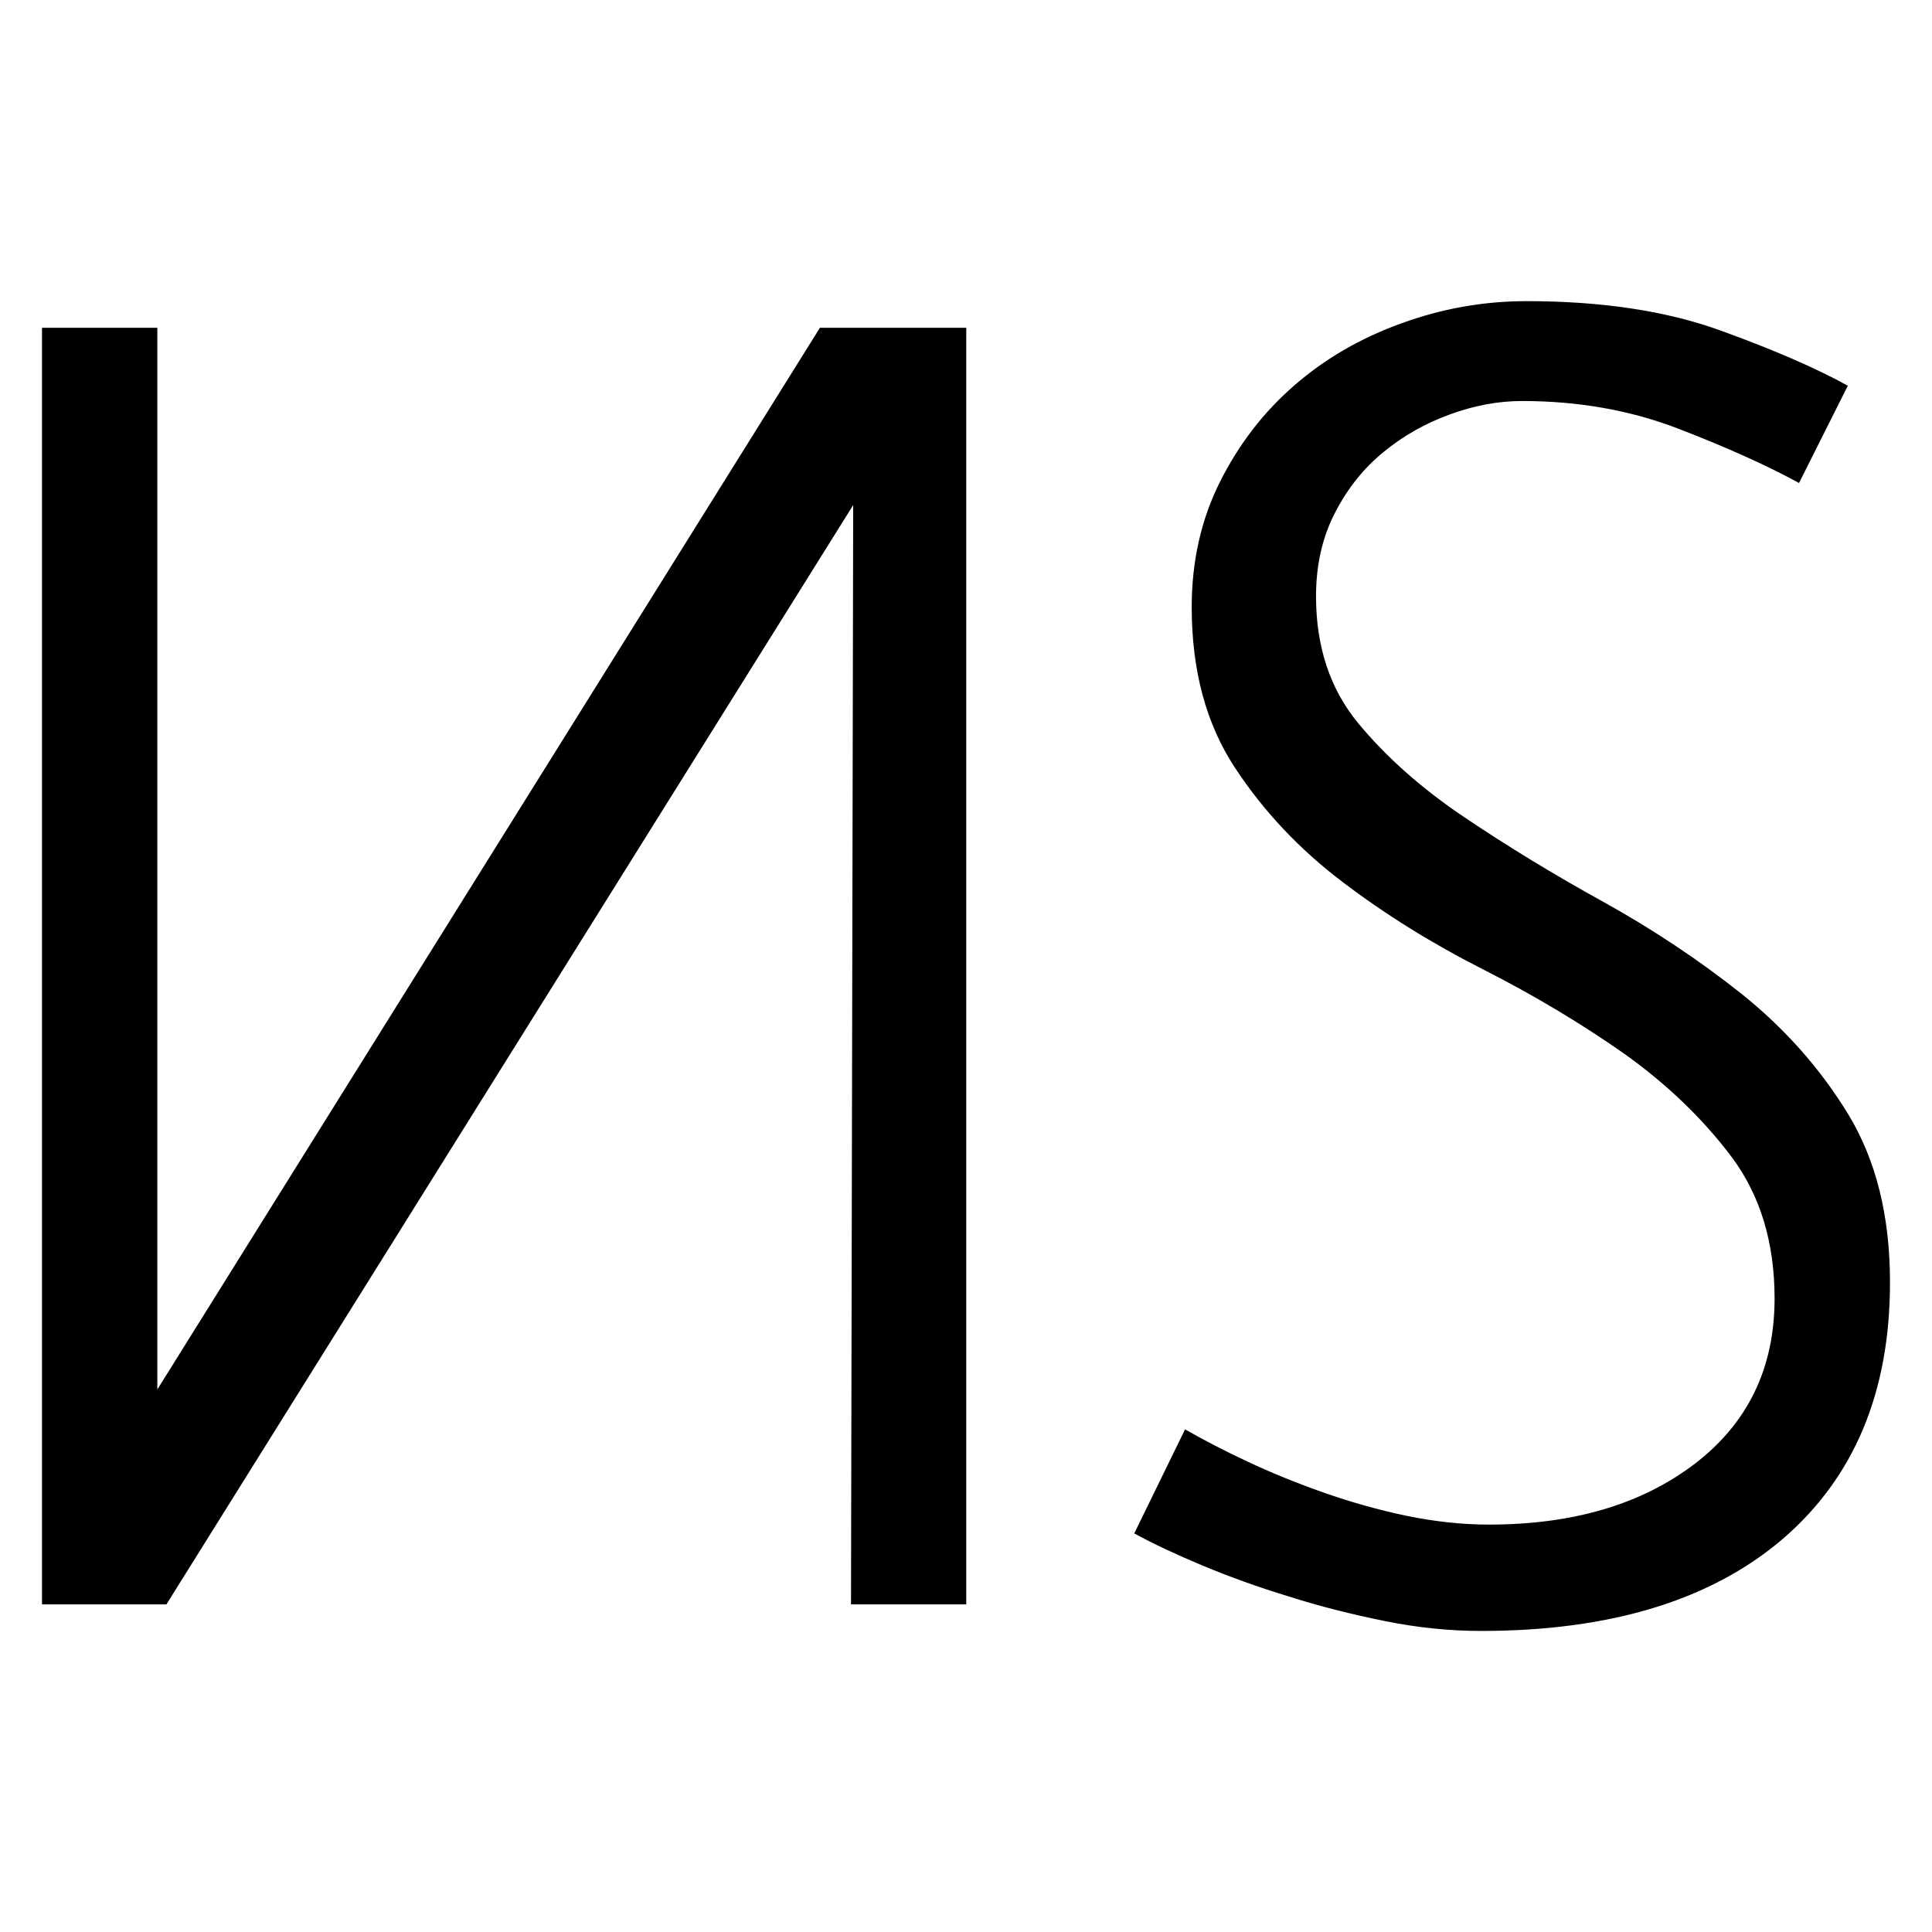
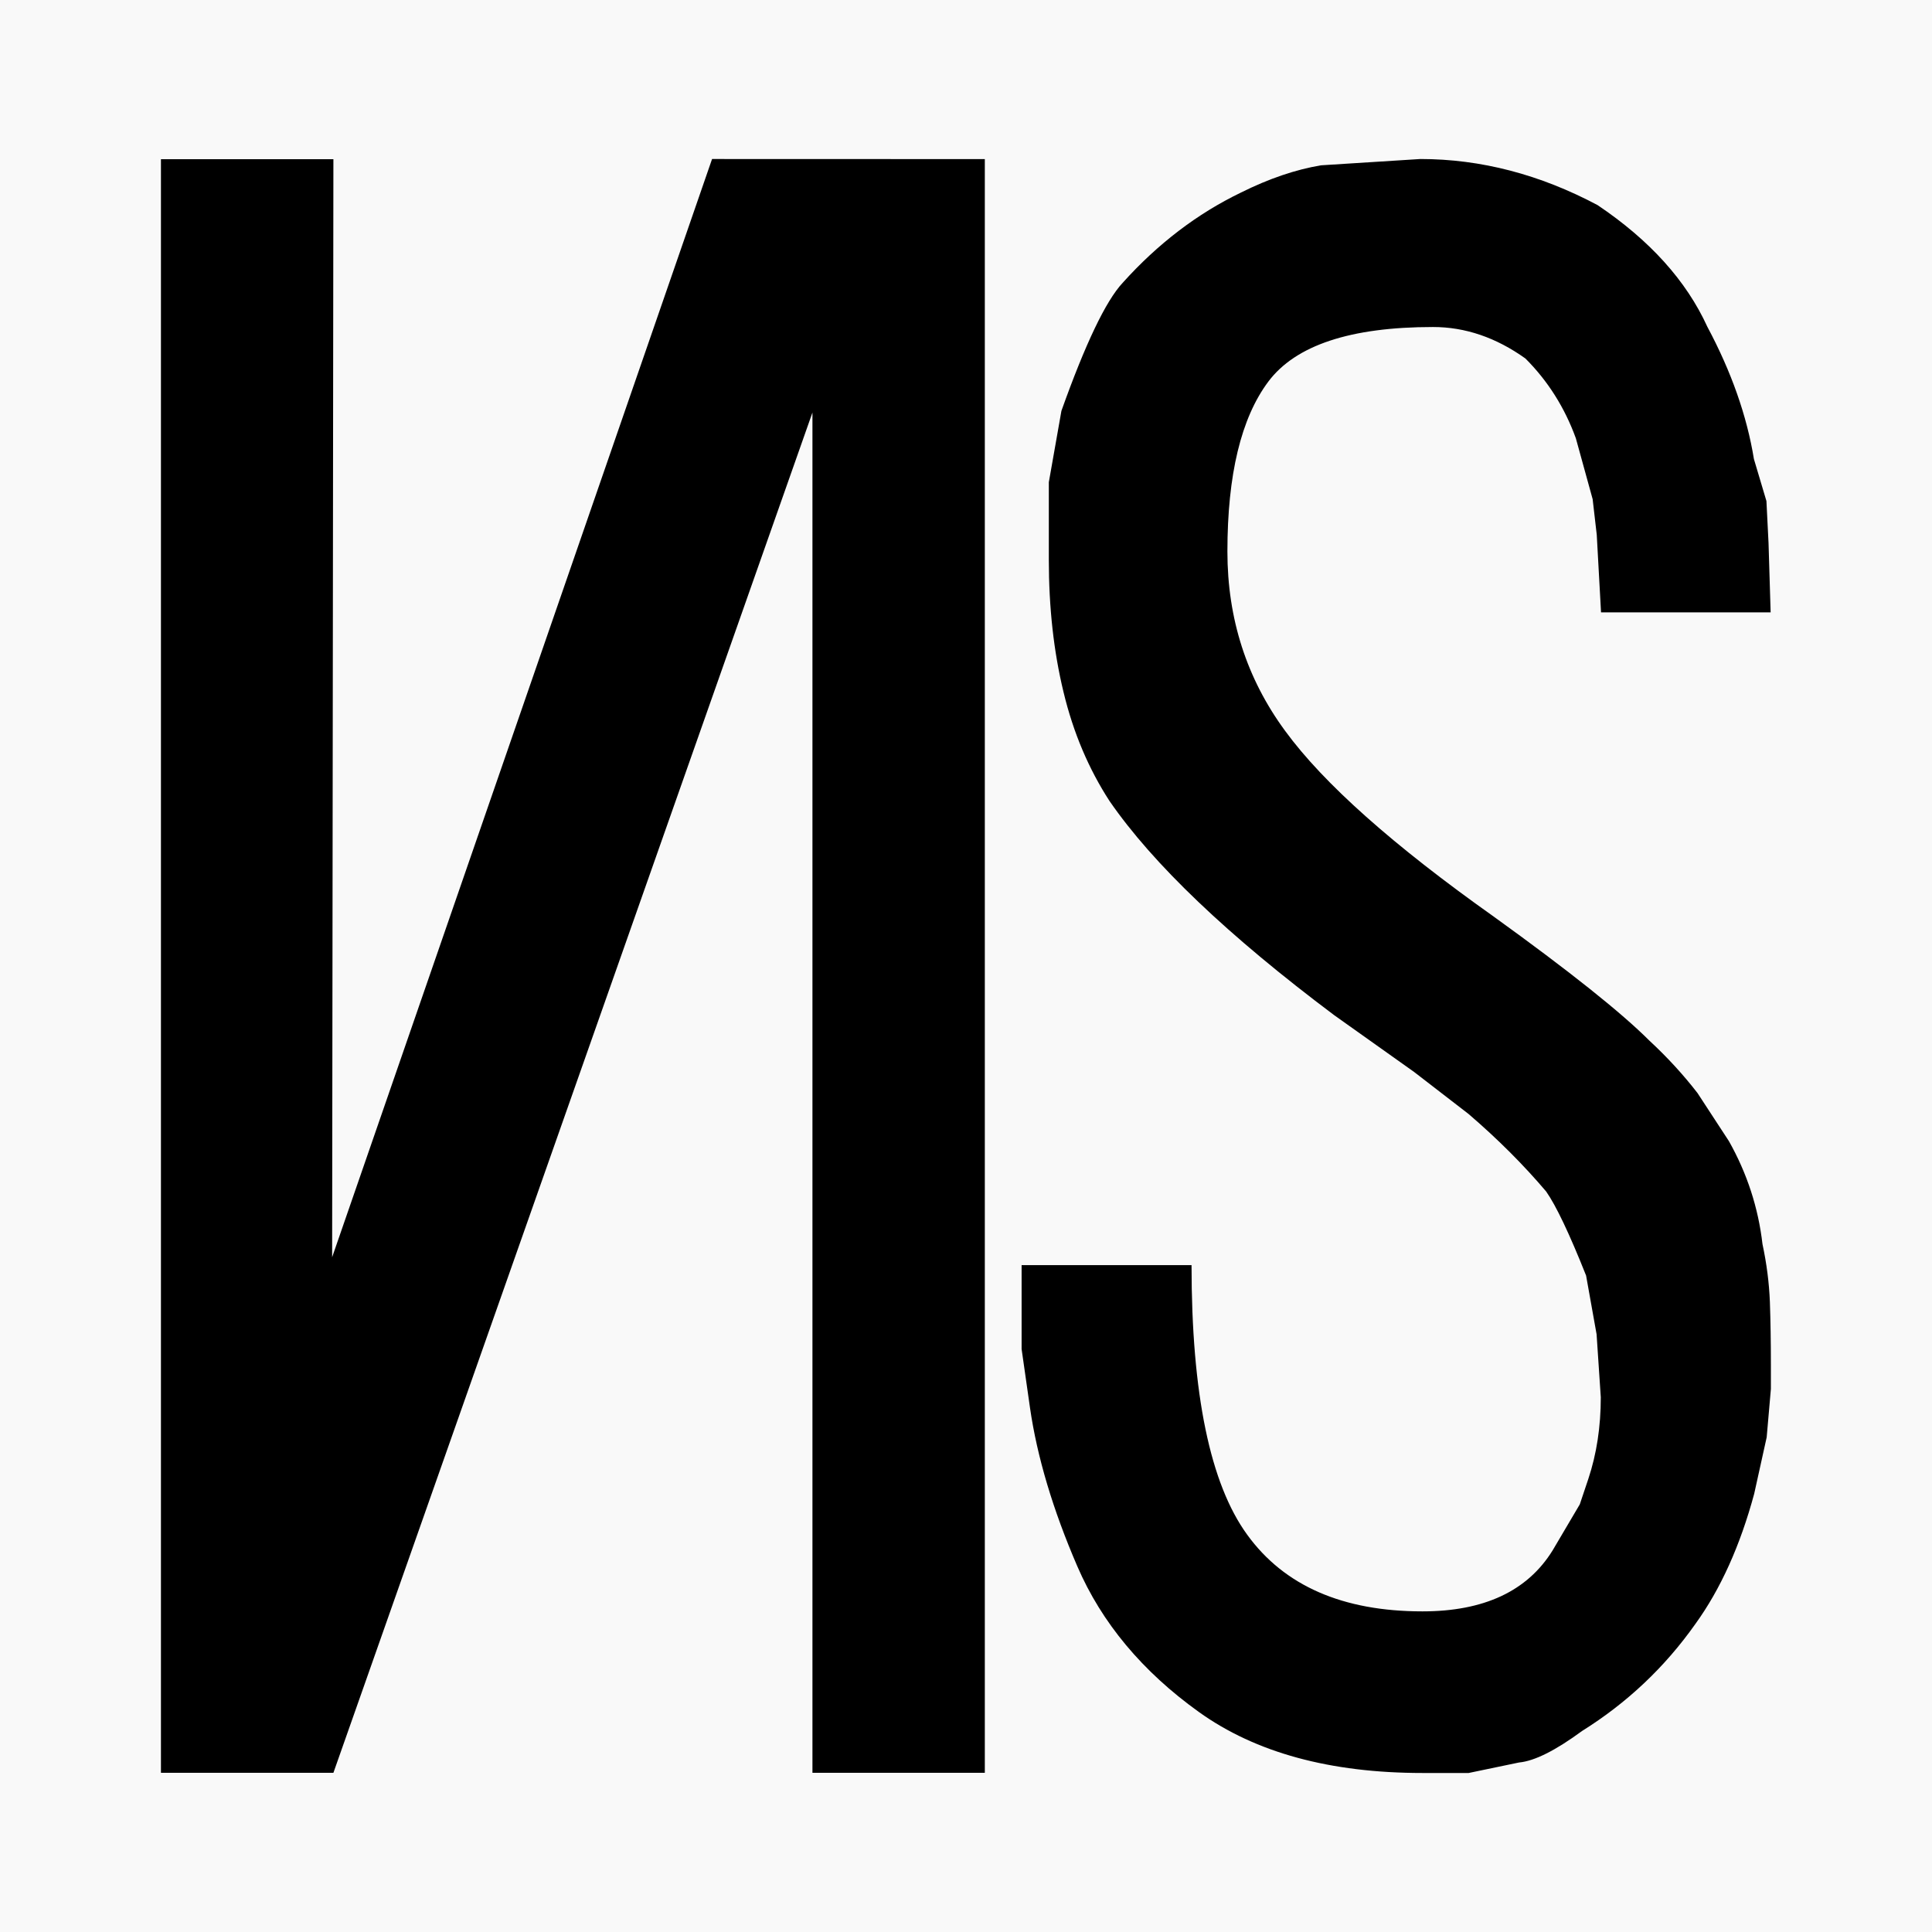
- <svg xmlns="http://www.w3.org/2000/svg" version="1.1" id="Layer_1" x="0px" y="0px" width="23px" height="23px" viewBox="38.5 38.5 23 23" enable-background="new 38.5 38.5 23 23" xml:space="preserve">
-   <g>
-     <path d="M61,53.766c0,1.305-0.425,2.321-1.275,3.053c-0.852,0.729-2.049,1.097-3.593,1.097c-0.367,0-0.747-0.037-1.142-0.117   s-0.777-0.175-1.145-0.293c-0.368-0.111-0.71-0.236-1.026-0.367c-0.314-0.132-0.588-0.259-0.816-0.384l0.605-1.239   c0.213,0.122,0.458,0.251,0.74,0.382c0.28,0.133,0.585,0.256,0.91,0.371c0.325,0.114,0.655,0.207,0.989,0.277   c0.334,0.068,0.66,0.104,0.977,0.104c1.001,0,1.818-0.24,2.453-0.725c0.631-0.483,0.949-1.139,0.949-1.966   c0-0.667-0.171-1.231-0.513-1.688c-0.345-0.458-0.772-0.867-1.28-1.229c-0.511-0.358-1.068-0.692-1.676-1.001   c-0.608-0.308-1.166-0.655-1.675-1.042c-0.511-0.387-0.938-0.839-1.28-1.359c-0.342-0.519-0.515-1.156-0.515-1.913   c0-0.545,0.112-1.043,0.337-1.492c0.225-0.448,0.52-0.831,0.884-1.146c0.364-0.318,0.789-0.564,1.273-0.739   c0.483-0.176,0.98-0.265,1.491-0.265c0.895,0,1.665,0.116,2.308,0.349c0.642,0.232,1.146,0.452,1.518,0.658l-0.581,1.158   c-0.388-0.212-0.867-0.427-1.438-0.647c-0.571-0.22-1.191-0.329-1.86-0.329c-0.281,0-0.567,0.053-0.857,0.159   c-0.289,0.104-0.555,0.254-0.791,0.448c-0.237,0.193-0.431,0.436-0.58,0.727c-0.15,0.291-0.224,0.622-0.224,0.991   c0,0.599,0.166,1.102,0.5,1.508c0.334,0.404,0.754,0.778,1.266,1.122c0.511,0.344,1.059,0.679,1.65,1.005   c0.588,0.326,1.139,0.692,1.649,1.097c0.507,0.406,0.933,0.882,1.267,1.428S61,52.974,61,53.766z" />
+ <svg xmlns="http://www.w3.org/2000/svg" version="1.1" id="Layer_1" x="0px" y="0px" width="23px" height="23px" viewBox="138.5 138.5 23 23" enable-background="new 138.5 138.5 23 23" xml:space="preserve">
+   <g id="Layer_2">
+     <rect x="138.5" y="138.5" fill="#F9F9F9" width="23" height="23" />
  </g>
-   <path d="M39,57.6V42.402h1.373v12.639l7.888-12.639h1.742V57.6h-1.372l0.026-13.087L40.481,57.6H39z" />
+   <g id="Layer_1_1_">
+     <path d="M150.225,159.605h-2.053v-16.194l-5.703,16.194h-2.053v-19.21h2.053l-0.015,13.072l4.523-13.074l3.247,0.001V159.605   L150.225,159.605z" />
+     <path d="M157.56,145.791l-0.051-0.924l-0.049-0.425l-0.2-0.725c-0.133-0.366-0.334-0.683-0.6-0.949   c-0.35-0.25-0.717-0.375-1.1-0.375c-0.983,0-1.636,0.217-1.961,0.65c-0.324,0.433-0.487,1.108-0.487,2.023   c0,0.799,0.229,1.512,0.688,2.136c0.457,0.625,1.285,1.361,2.484,2.211c0.9,0.649,1.517,1.141,1.85,1.474   c0.216,0.2,0.407,0.409,0.574,0.625l0.375,0.574c0.216,0.384,0.349,0.792,0.399,1.225c0.05,0.233,0.079,0.462,0.088,0.687   c0.008,0.225,0.012,0.479,0.012,0.762v0.275l-0.05,0.575l-0.149,0.674c-0.167,0.617-0.4,1.134-0.7,1.549   c-0.366,0.518-0.816,0.941-1.349,1.274c-0.316,0.232-0.566,0.358-0.75,0.375l-0.6,0.125h-0.549c-1.1,0-1.986-0.242-2.661-0.725   c-0.674-0.483-1.158-1.062-1.449-1.736s-0.479-1.304-0.563-1.886l-0.1-0.7v-0.999h2.023c0,1.532,0.221,2.603,0.663,3.21   c0.441,0.608,1.137,0.912,2.086,0.912c0.732,0,1.249-0.241,1.549-0.725l0.324-0.549l0.101-0.301c0.1-0.3,0.149-0.624,0.149-0.974   l-0.05-0.75l-0.125-0.699c-0.199-0.5-0.358-0.833-0.475-1c-0.267-0.315-0.575-0.624-0.925-0.924l-0.648-0.5l-0.95-0.675   c-1.266-0.949-2.156-1.798-2.674-2.548c-0.249-0.383-0.433-0.816-0.549-1.299c-0.117-0.482-0.175-1.007-0.175-1.574v-0.924   l0.15-0.85c0.285-0.799,0.528-1.308,0.729-1.524c0.419-0.466,0.889-0.824,1.407-1.074c0.335-0.167,0.654-0.275,0.955-0.325   l1.182-0.075c0.72,0,1.424,0.184,2.11,0.549c0.62,0.417,1.056,0.899,1.307,1.449c0.285,0.534,0.47,1.058,0.554,1.574l0.149,0.5   l0.025,0.5l0.025,0.825H157.56z" />
+   </g>
</svg>
